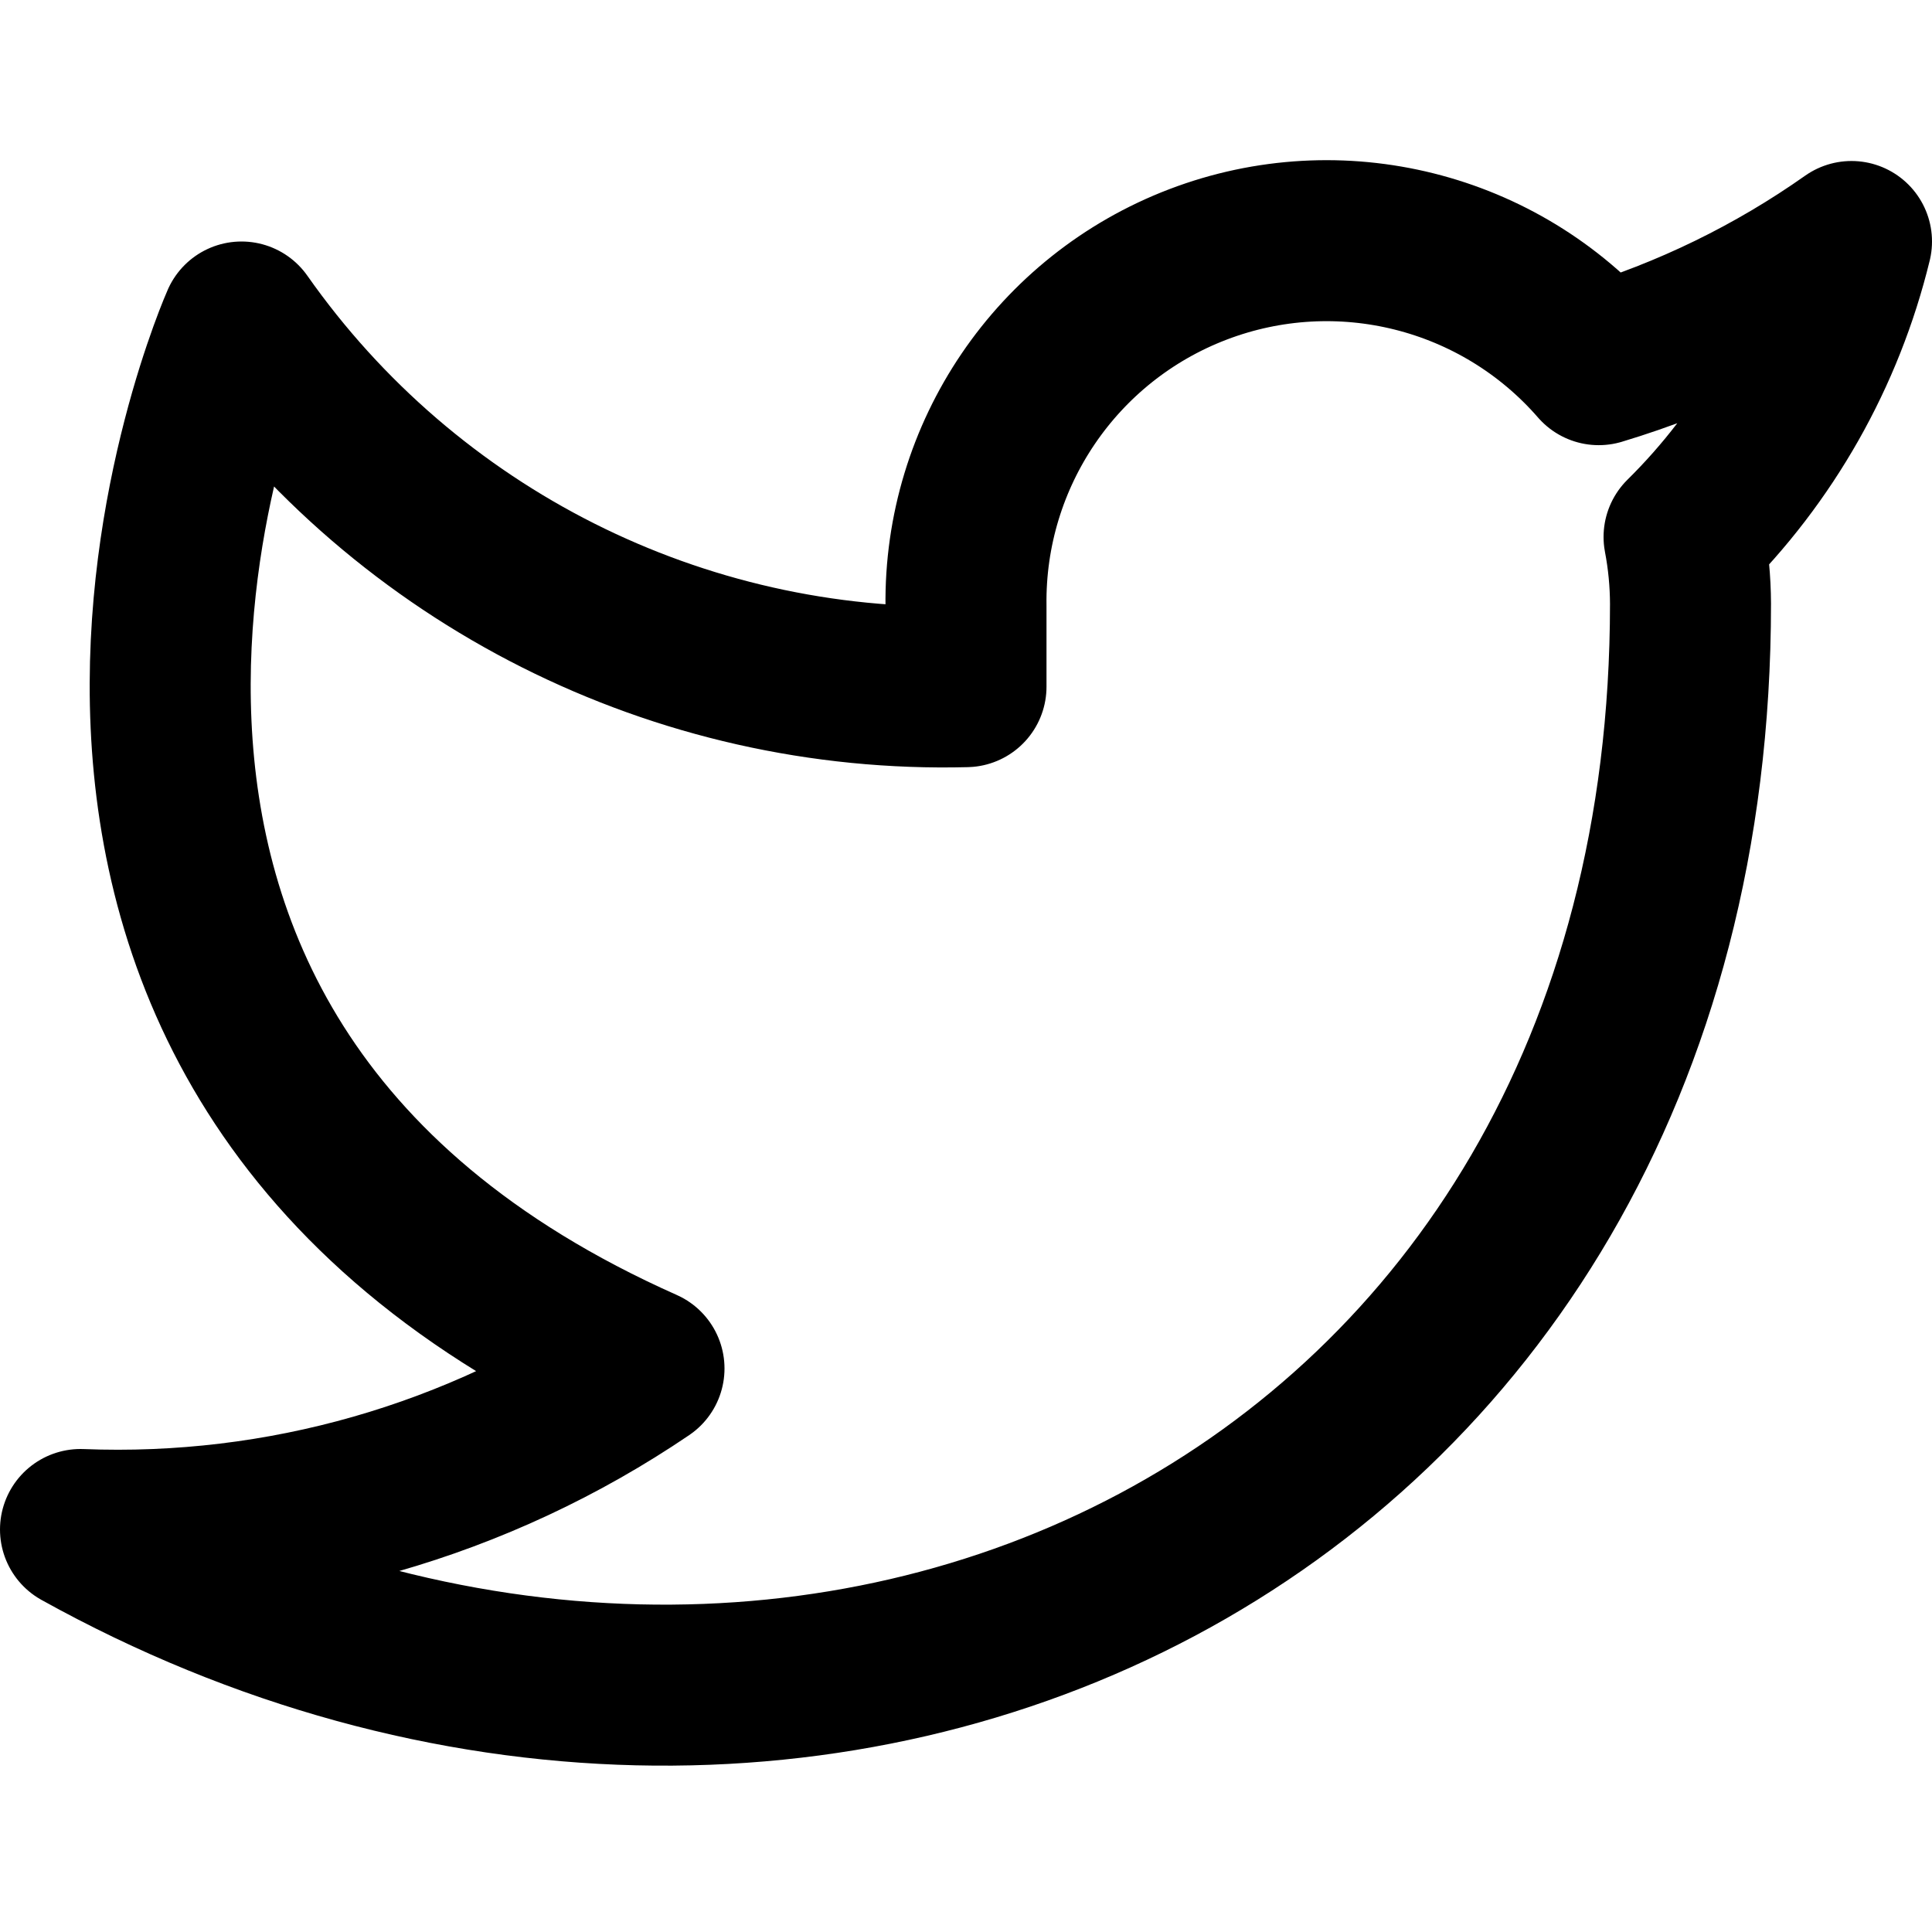
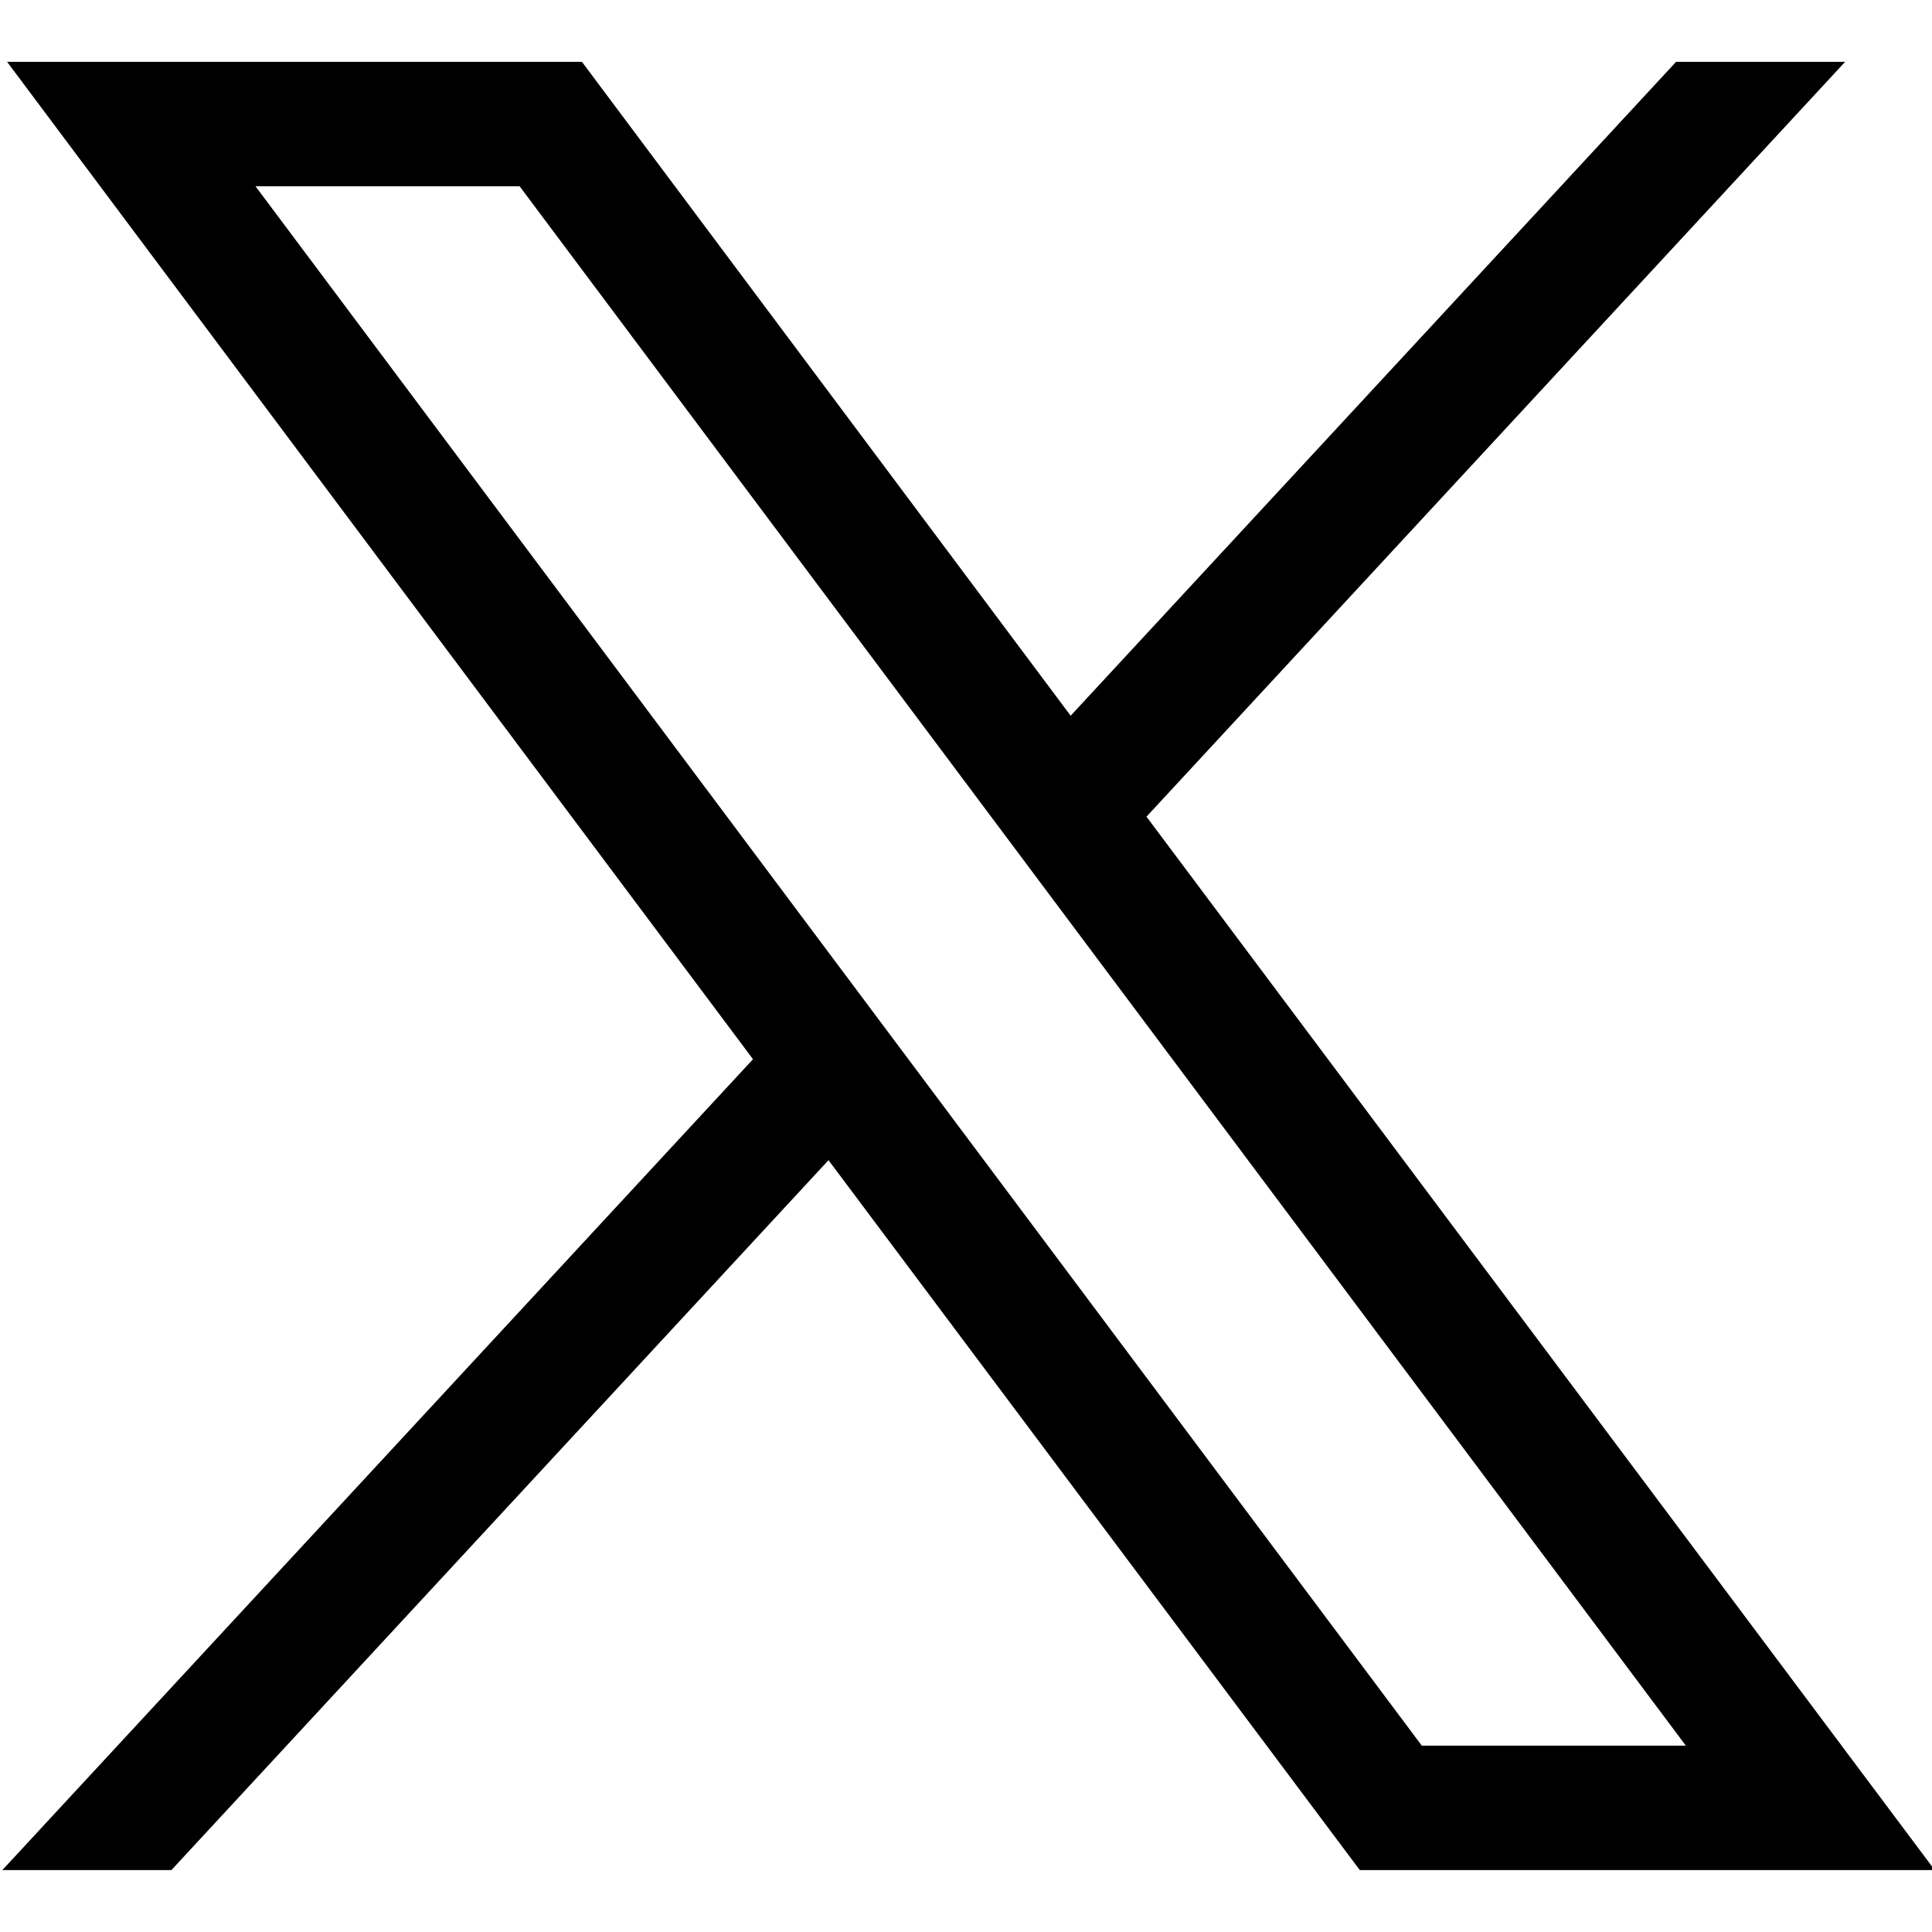
- <svg xmlns="http://www.w3.org/2000/svg" width="24" height="24" viewBox="0 0 24 24" fill="none" stroke="currentColor" stroke-width="2" stroke-linecap="round" stroke-linejoin="round">
-   <path d="M23 3a10.9 10.9 0 0 1-3.14 1.53 4.48 4.48 0 0 0-7.86 3v1A10.66 10.66 0 0 1 3 4s-4 9 5 13a11.64 11.64 0 0 1-7 2c9 5 20 0 20-11.5a4.5 4.5 0 0 0-.08-.83A7.72 7.72 0 0 0 23 3z" />
+ <svg xmlns="http://www.w3.org/2000/svg" width="24" height="24" viewBox="0 0 24 24">
+   <path d="M.088.768l9.266,12.39L.029,23.231h2.1l8.163-8.819,6.6,8.819h7.142L14.242,10.145,22.921.768h-2.1L13.3,8.891,7.229.768ZM3.174,2.314H6.455L20.942,21.685h-3.28Z" fill="currentColor" />
</svg>
